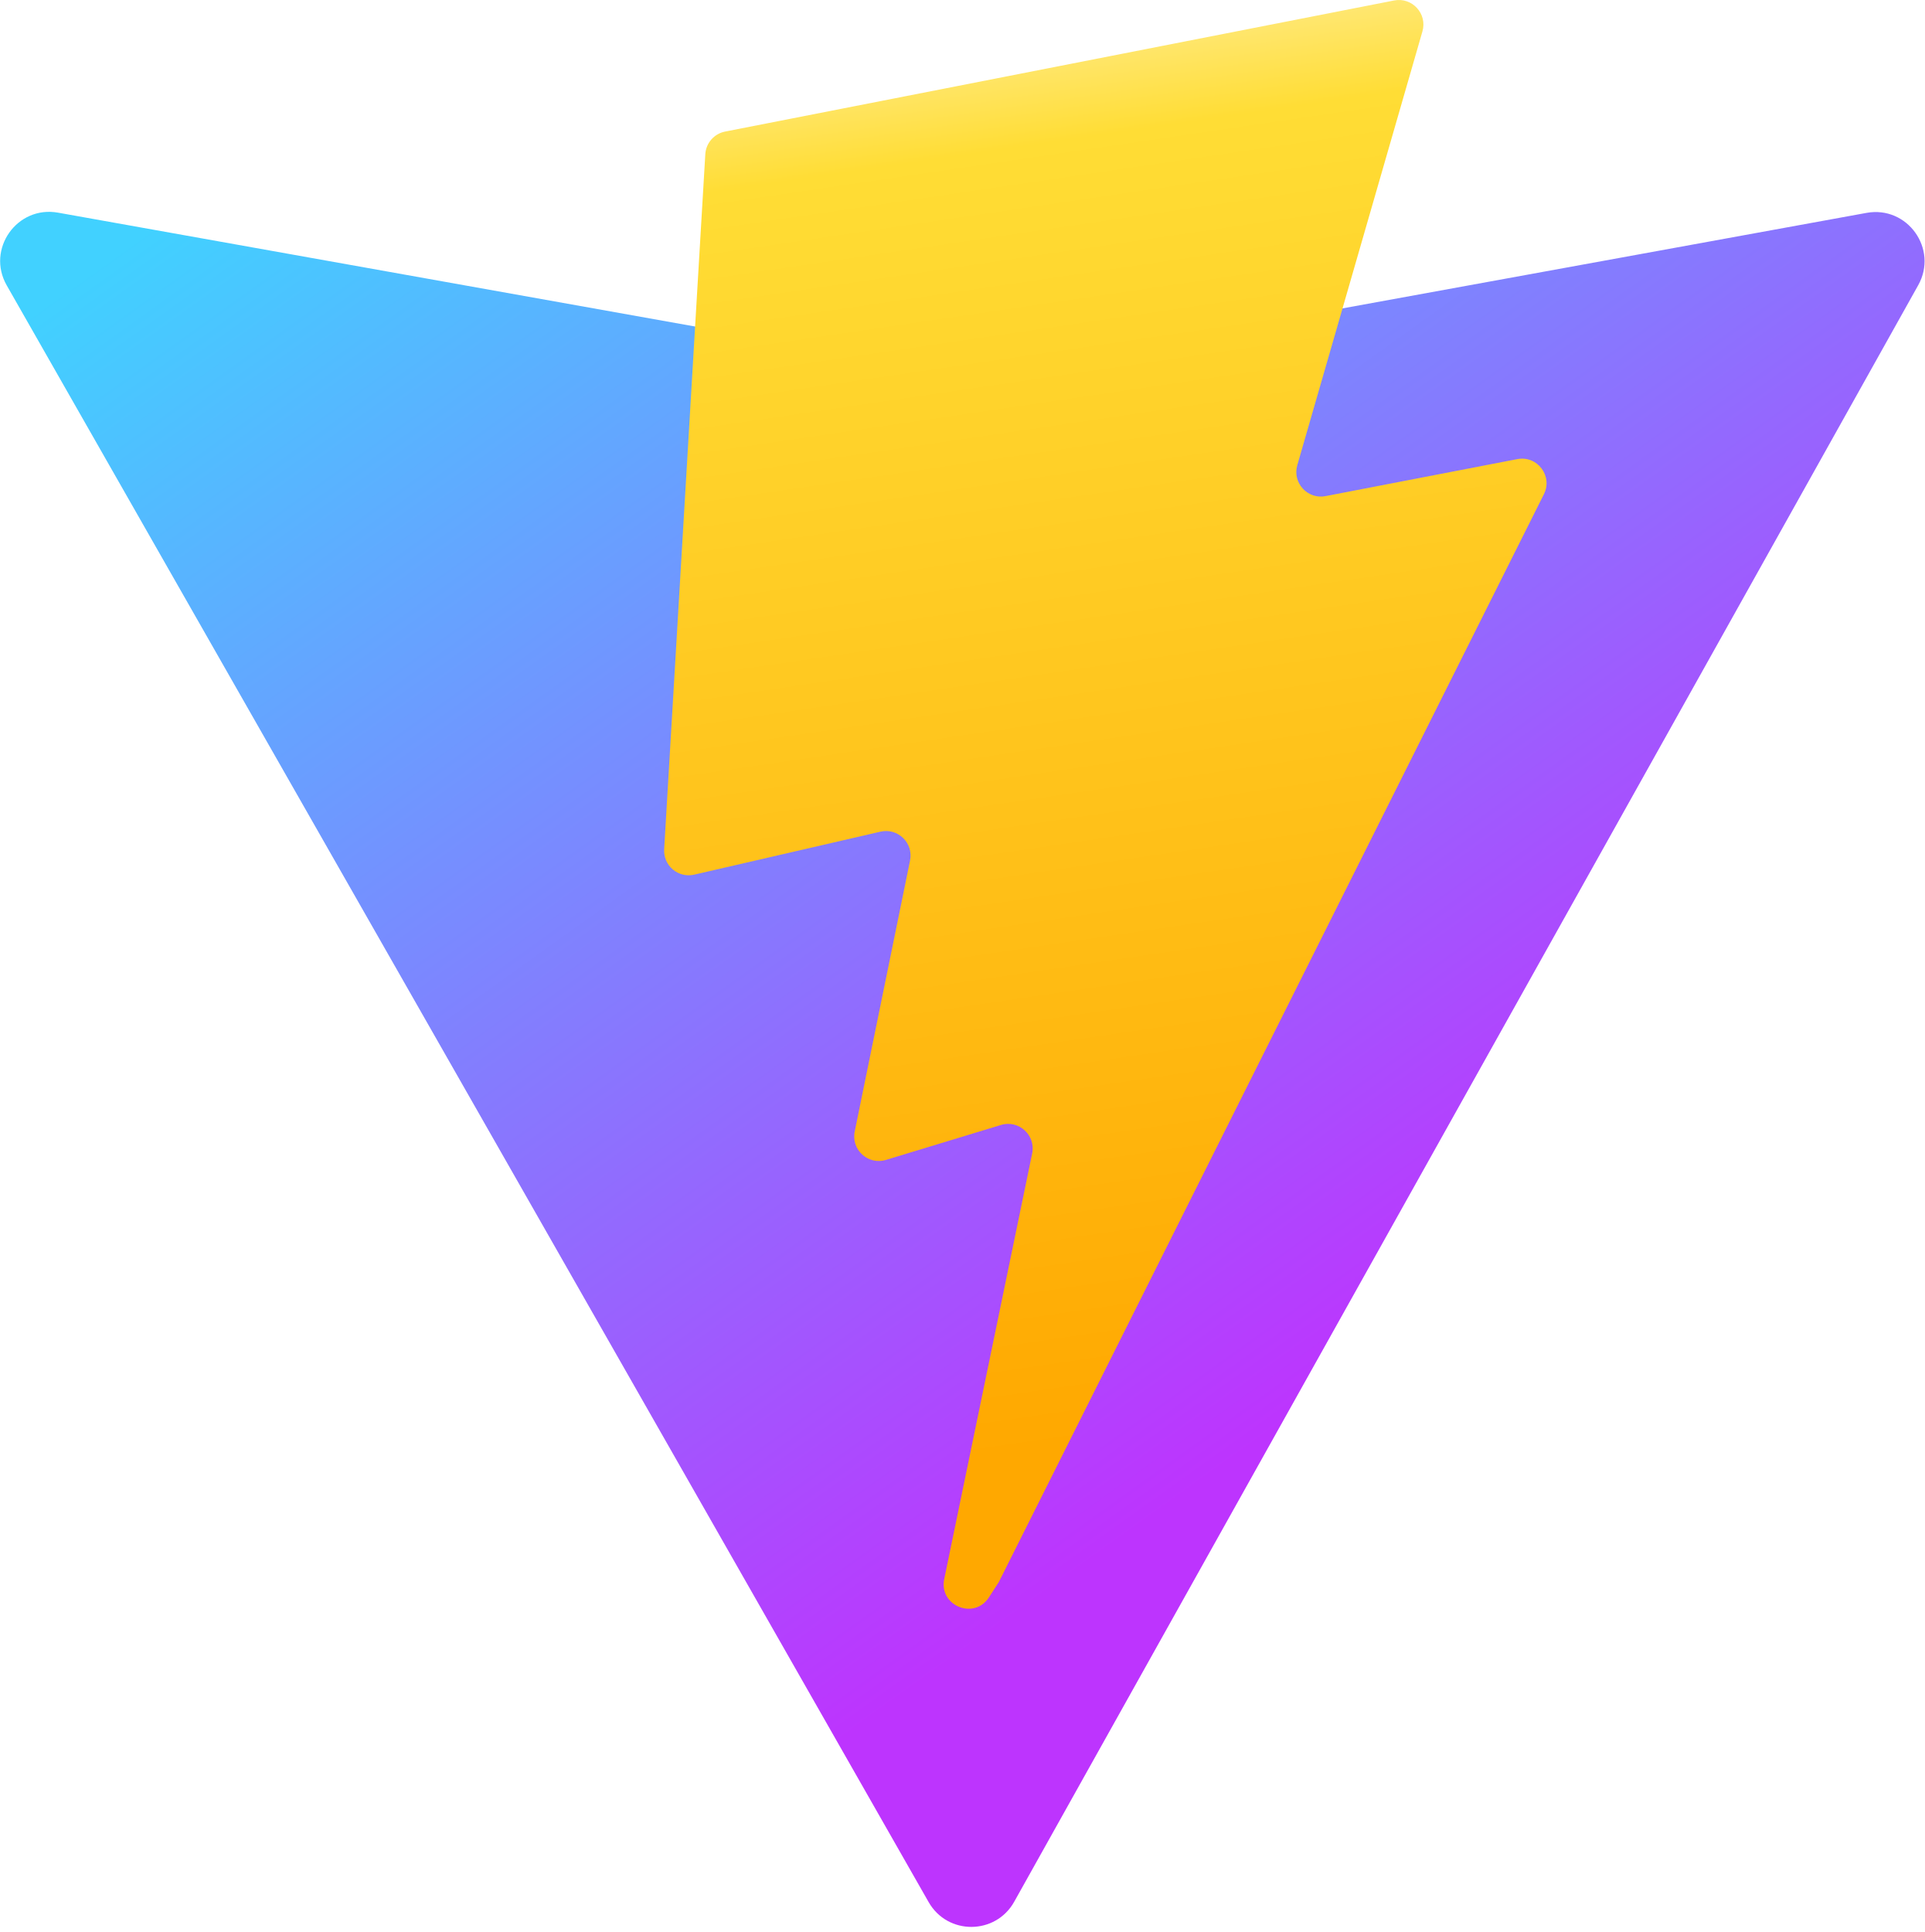
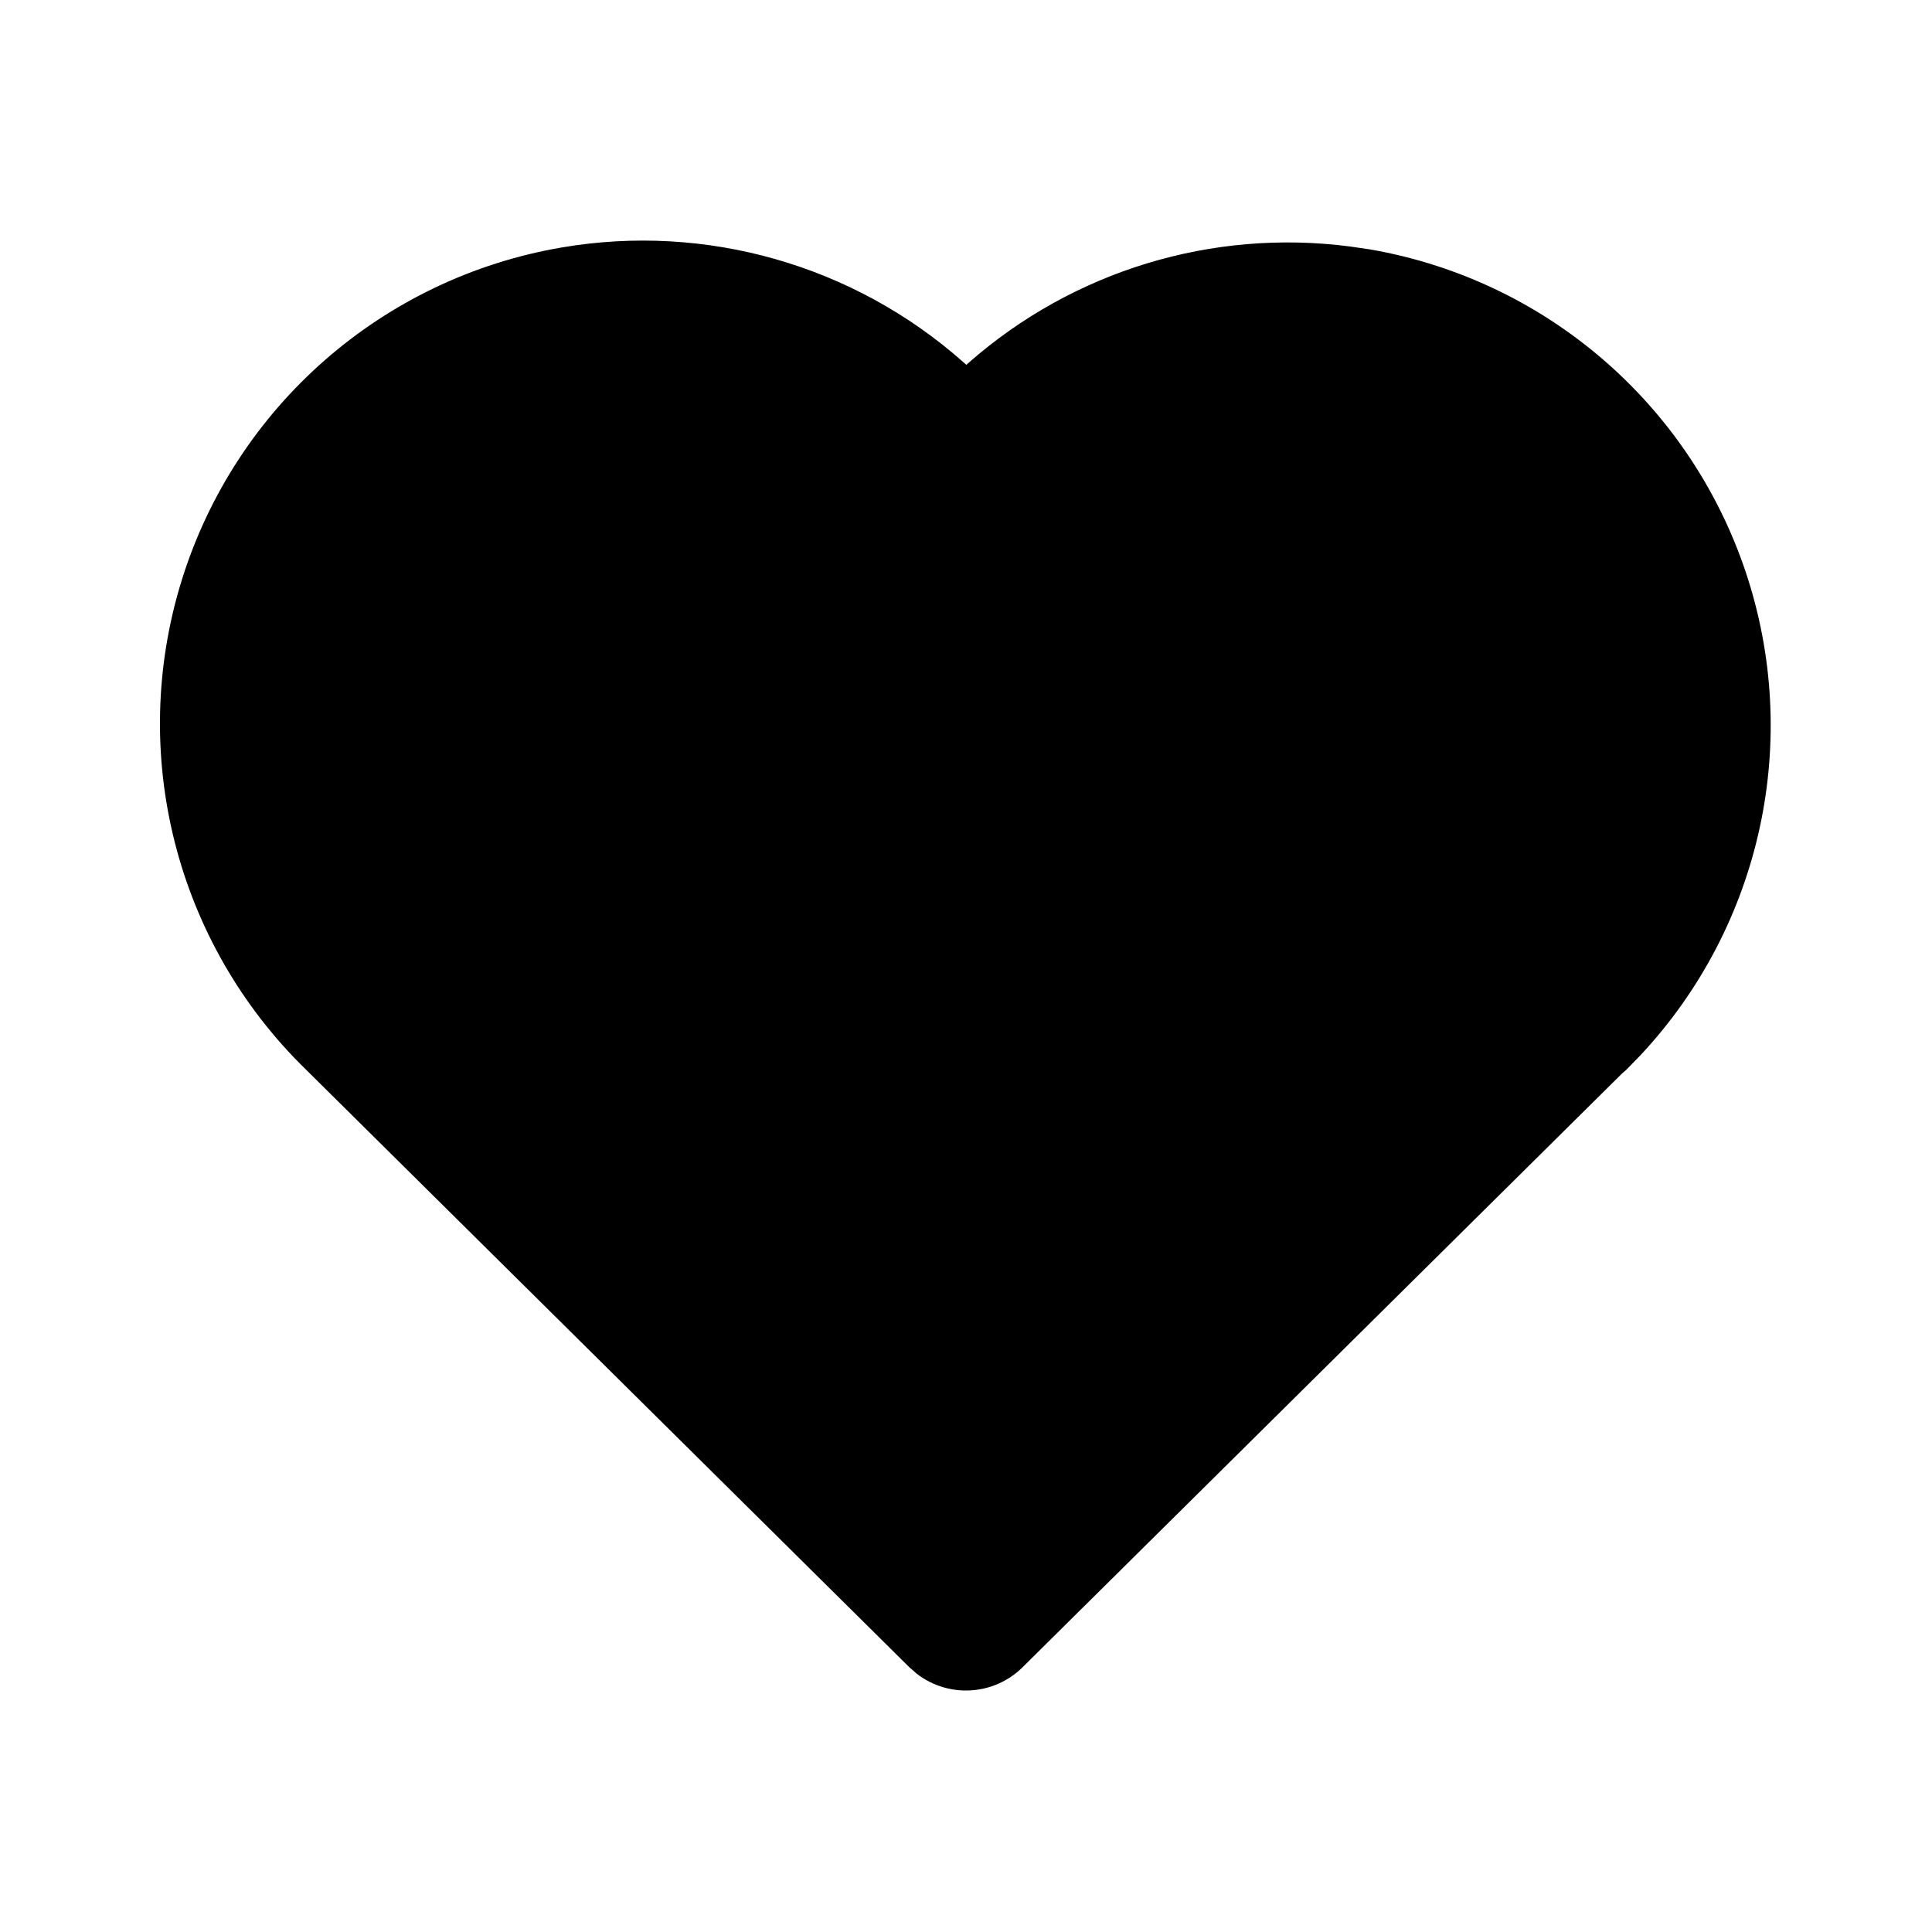
- <svg xmlns="http://www.w3.org/2000/svg" aria-hidden="true" role="img" class="iconify iconify--logos" width="31.88" height="32" preserveAspectRatio="xMidYMid meet" viewBox="0 0 256 257">
-   <defs>
-     <linearGradient id="IconifyId1813088fe1fbc01fb466" x1="-.828%" x2="57.636%" y1="7.652%" y2="78.411%">
-       <stop offset="0%" stop-color="#41D1FF" />
-       <stop offset="100%" stop-color="#BD34FE" />
-     </linearGradient>
-     <linearGradient id="IconifyId1813088fe1fbc01fb467" x1="43.376%" x2="50.316%" y1="2.242%" y2="89.03%">
-       <stop offset="0%" stop-color="#FFEA83" />
-       <stop offset="8.333%" stop-color="#FFDD35" />
-       <stop offset="100%" stop-color="#FFA800" />
-     </linearGradient>
-   </defs>
-   <path fill="url(#IconifyId1813088fe1fbc01fb466)" d="M255.153 37.938L134.897 252.976c-2.483 4.44-8.862 4.466-11.382.048L.875 37.958c-2.746-4.814 1.371-10.646 6.827-9.67l120.385 21.517a6.537 6.537 0 0 0 2.322-.004l117.867-21.483c5.438-.991 9.574 4.796 6.877 9.62Z" />
-   <path fill="url(#IconifyId1813088fe1fbc01fb467)" d="M185.432.063L96.44 17.501a3.268 3.268 0 0 0-2.634 3.014l-5.474 92.456a3.268 3.268 0 0 0 3.997 3.378l24.777-5.718c2.318-.535 4.413 1.507 3.936 3.838l-7.361 36.047c-.495 2.426 1.782 4.5 4.151 3.78l15.304-4.649c2.372-.72 4.652 1.36 4.15 3.788l-11.698 56.621c-.732 3.542 3.979 5.473 5.943 2.437l1.313-2.028l72.516-144.72c1.215-2.423-.88-5.186-3.54-4.672l-25.505 4.922c-2.396.462-4.435-1.77-3.759-4.114l16.646-57.705c.677-2.35-1.37-4.583-3.769-4.113Z" />
+ <svg xmlns="http://www.w3.org/2000/svg" width="24" height="24" viewBox="0 0 24 24" fill="currentColor" class="icon icon-tabler icons-tabler-filled icon-tabler-heart">
+   <path stroke="none" d="M0 0h24v24H0z" fill="none" />
+   <path d="M6.979 3.074a6 6 0 0 1 4.988 1.425l.037 .033l.034 -.03a6 6 0 0 1 4.733 -1.44l.246 .036a6 6 0 0 1 3.364 10.008l-.18 .185l-.048 .041l-7.45 7.379a1 1 0 0 1 -1.313 .082l-.094 -.082l-7.493 -7.422a6 6 0 0 1 3.176 -10.215z" />
</svg>
